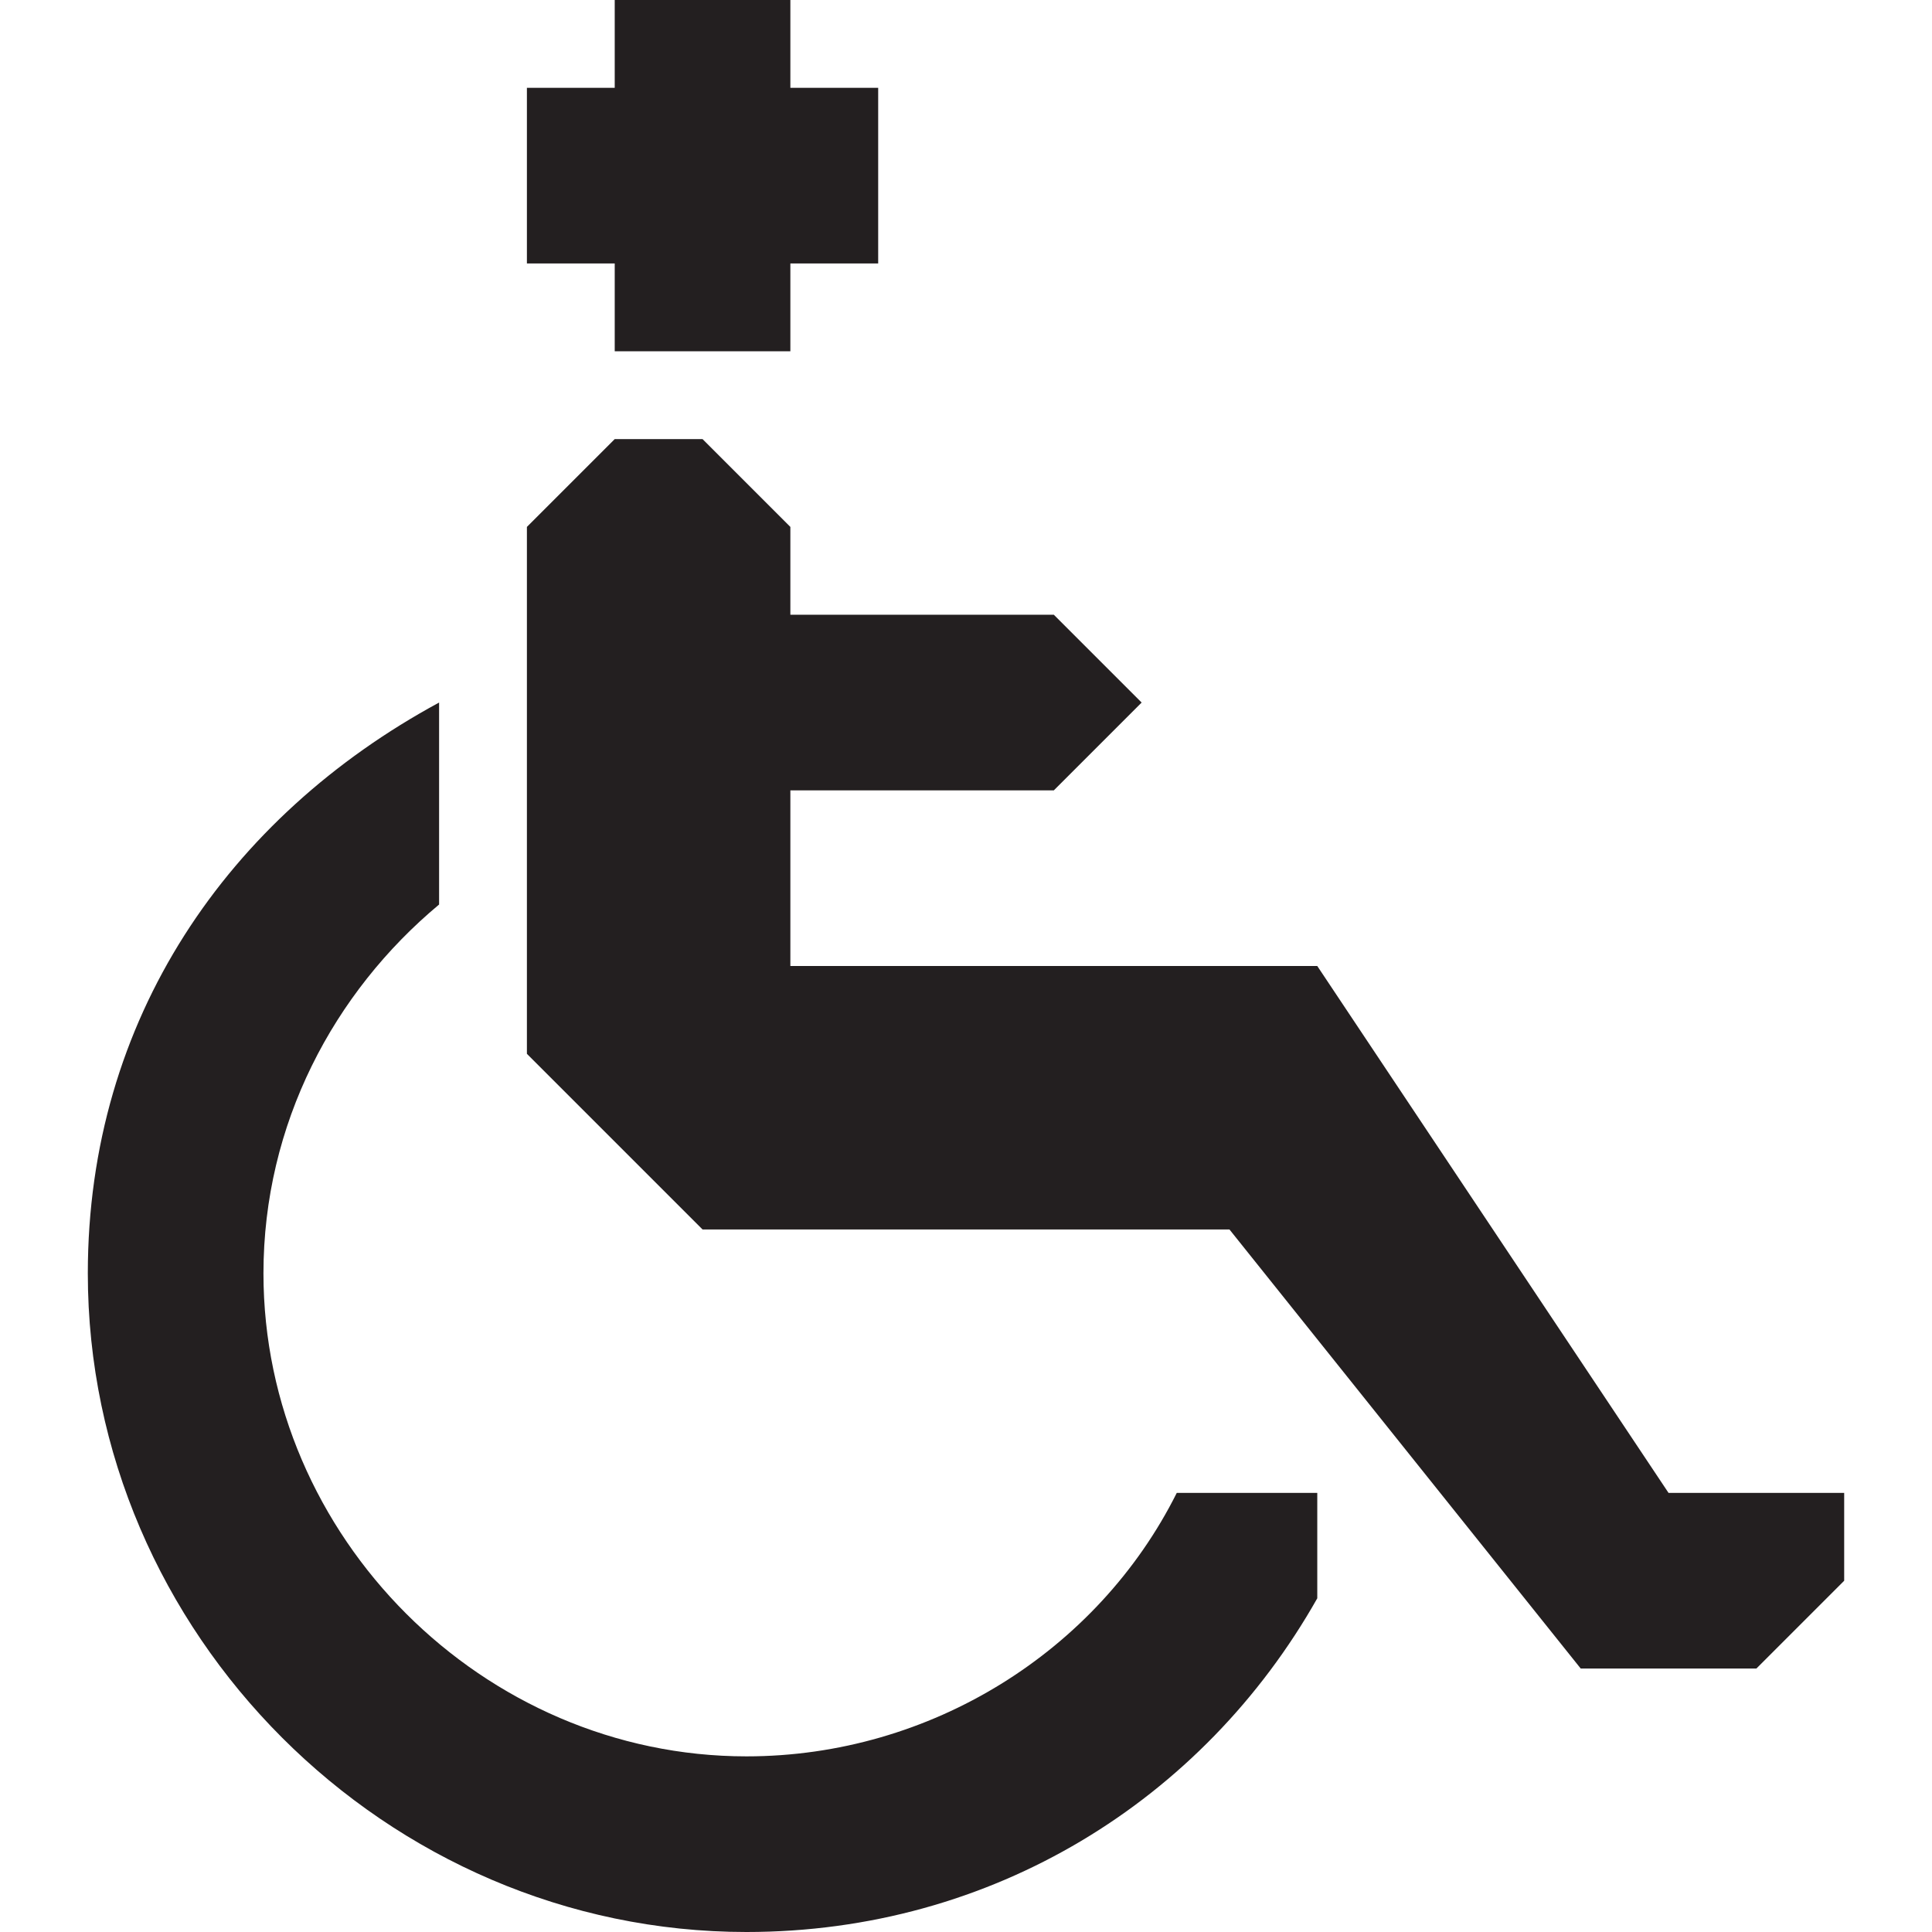
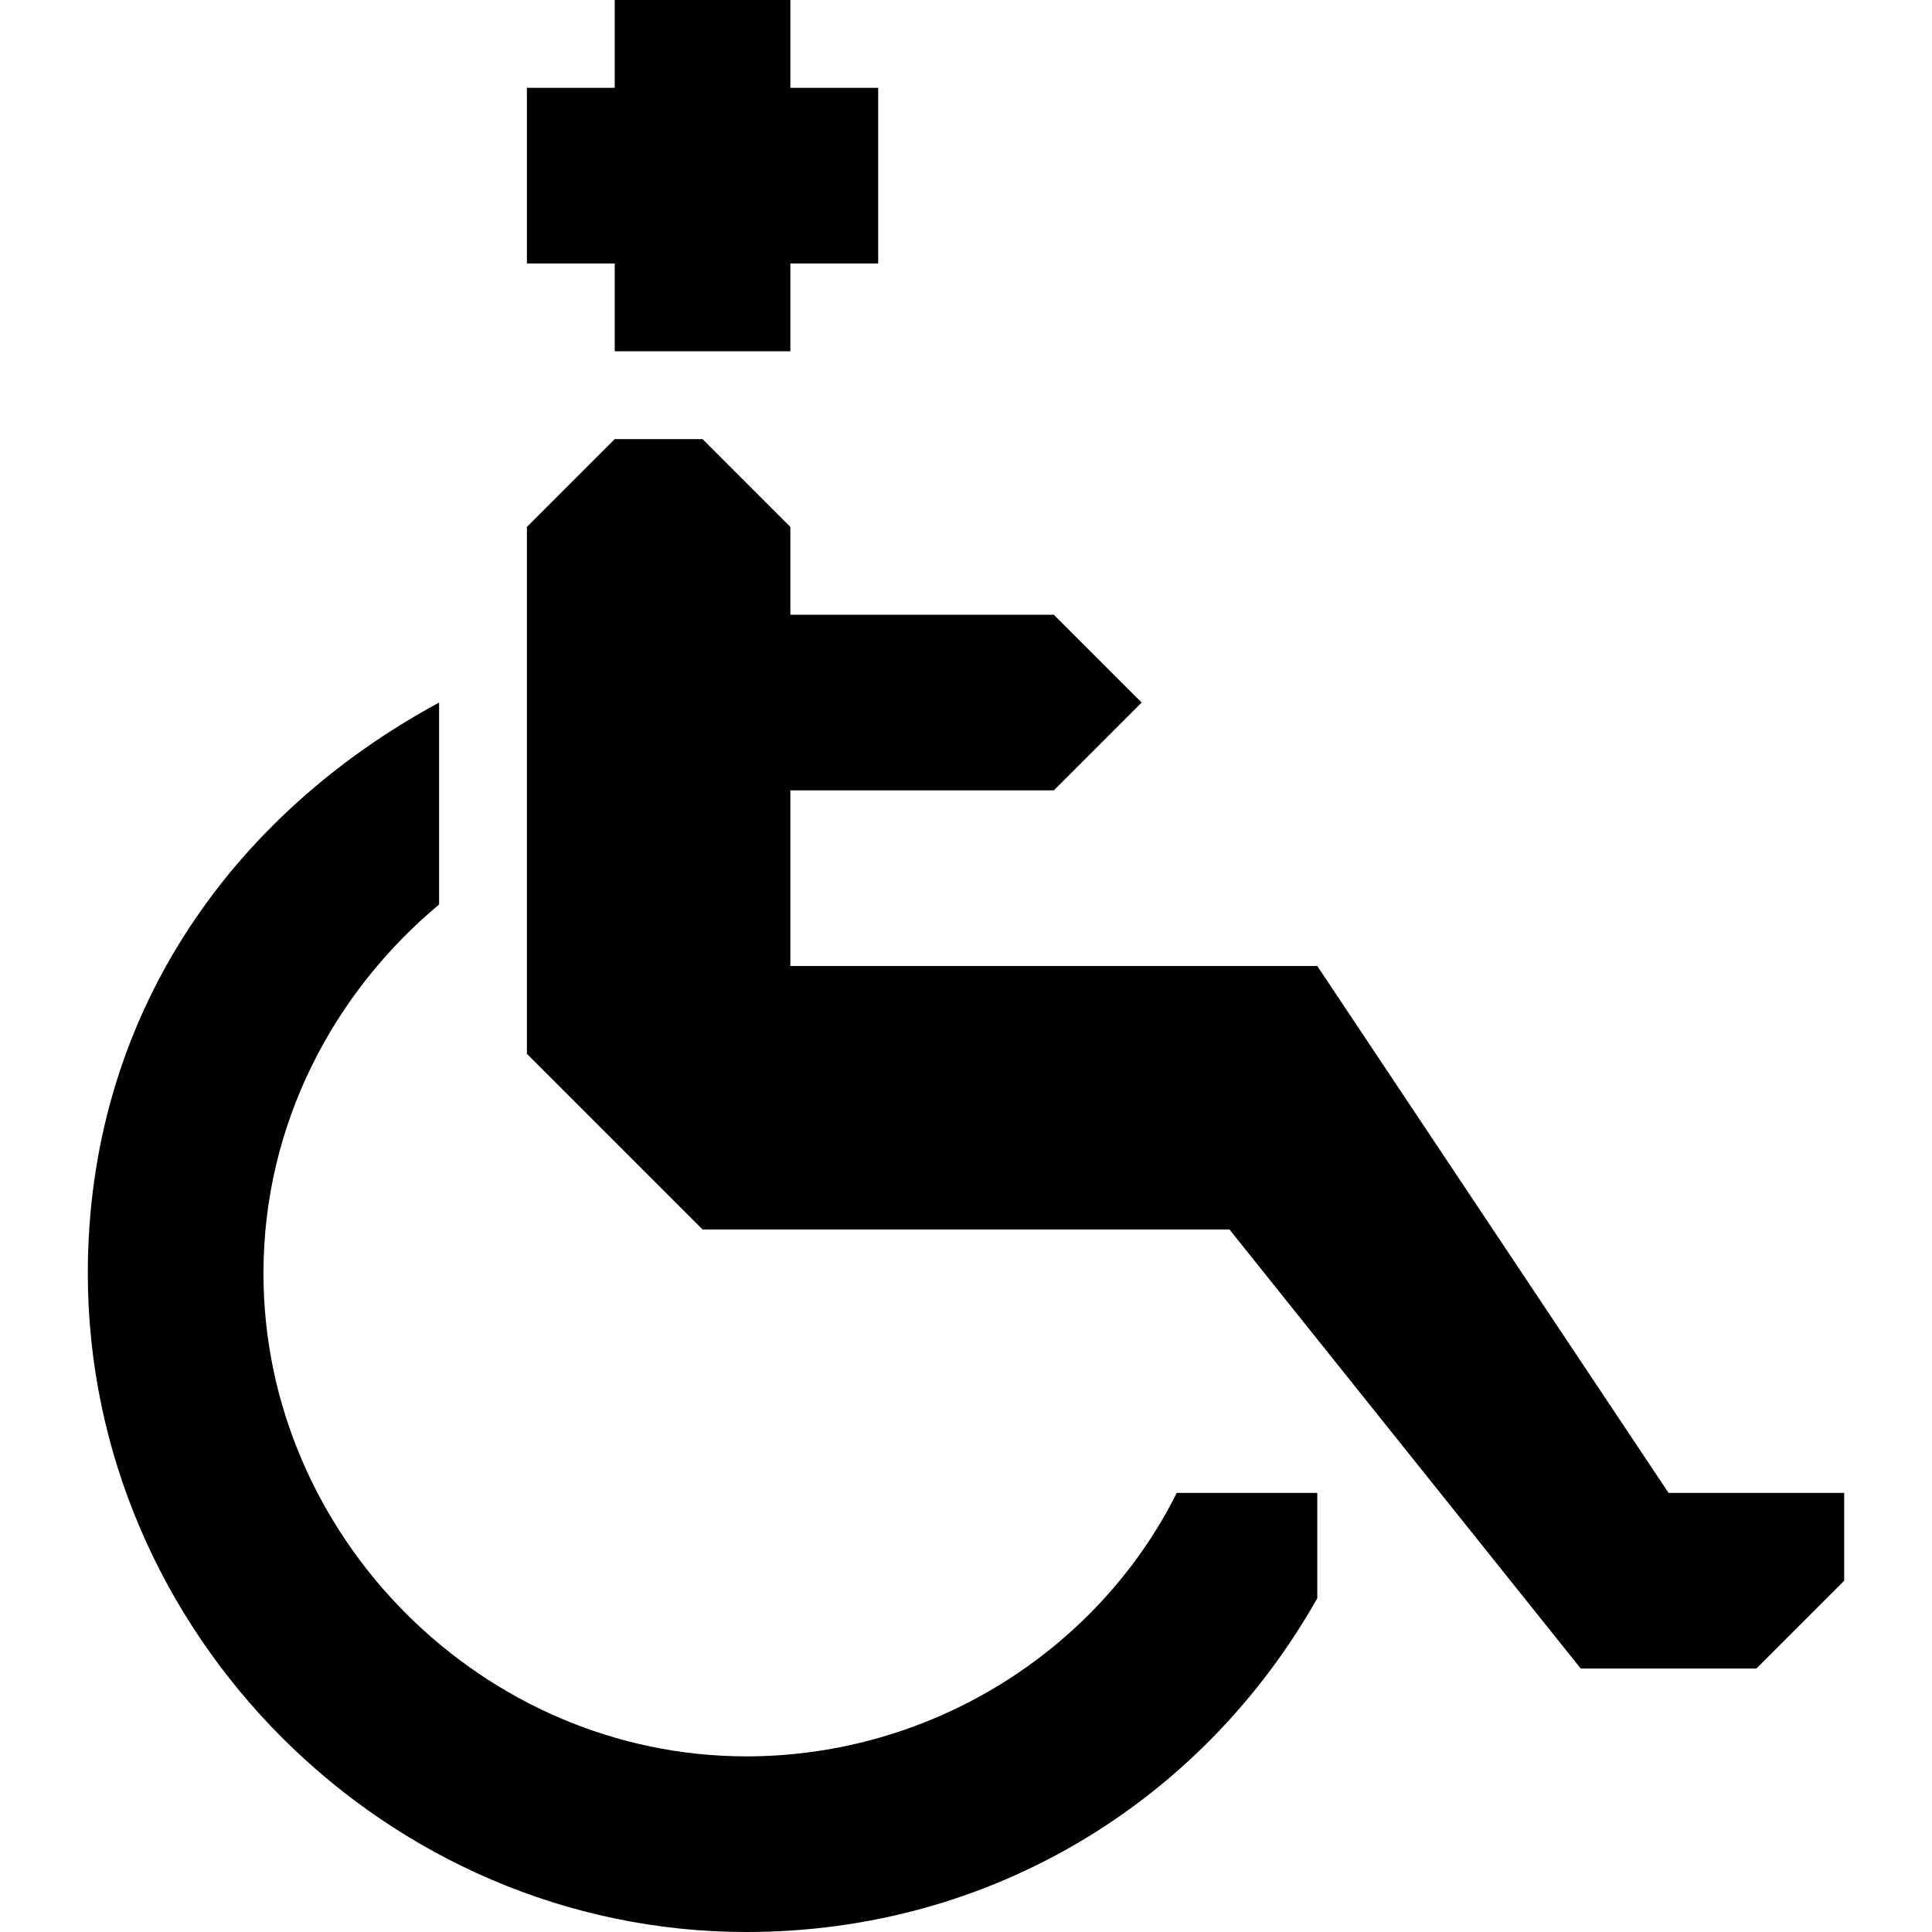
<svg xmlns="http://www.w3.org/2000/svg" version="1.1" id="Icons" x="0px" y="0px" width="22px" height="22px" viewBox="0 0 22 22" style="enable-background:new 0 0 22 22;" xml:space="preserve">
  <g>
-     <polygon fill="#231F20" points="20,17 19,17 15,11 9,11 9,9 12,9 13,8 12,7 9,7 9,6 8,5 7,5 6,6 6,12 8,14 14,14 18,19 20,19 21,18 21,17  " />
-     <path fill="#231F20" d="M13.4,17c-0.9,1.8-2.8,3-4.9,3c-3,0-5.5-2.5-5.5-5.5c0-1.7,0.8-3.2,2-4.2V8c-2.4,1.3-4,3.6-4,6.5C1,18.6,4.4,22,8.5,22   c2.8,0,5.2-1.5,6.5-3.8V17H13.4z" />
-     <polygon fill="#231F20" points="7,0 9,0 9,1 10,1 10,3 9,3 9,4 7,4 7,3 6,3 6,1 7,1  " />
+     <polygon points="20,17 19,17 15,11 9,11 9,9 12,9 13,8 12,7 9,7 9,6 8,5 7,5 6,6 6,12 8,14 14,14 18,19 20,19 21,18 21,17  " />
+     <path d="M13.4,17c-0.9,1.8-2.8,3-4.9,3c-3,0-5.5-2.5-5.5-5.5c0-1.7,0.8-3.2,2-4.2V8c-2.4,1.3-4,3.6-4,6.5C1,18.6,4.4,22,8.5,22   c2.8,0,5.2-1.5,6.5-3.8V17H13.4z" />
+     <polygon points="7,0 9,0 9,1 10,1 10,3 9,3 9,4 7,4 7,3 6,3 6,1 7,1  " />
  </g>
</svg>
